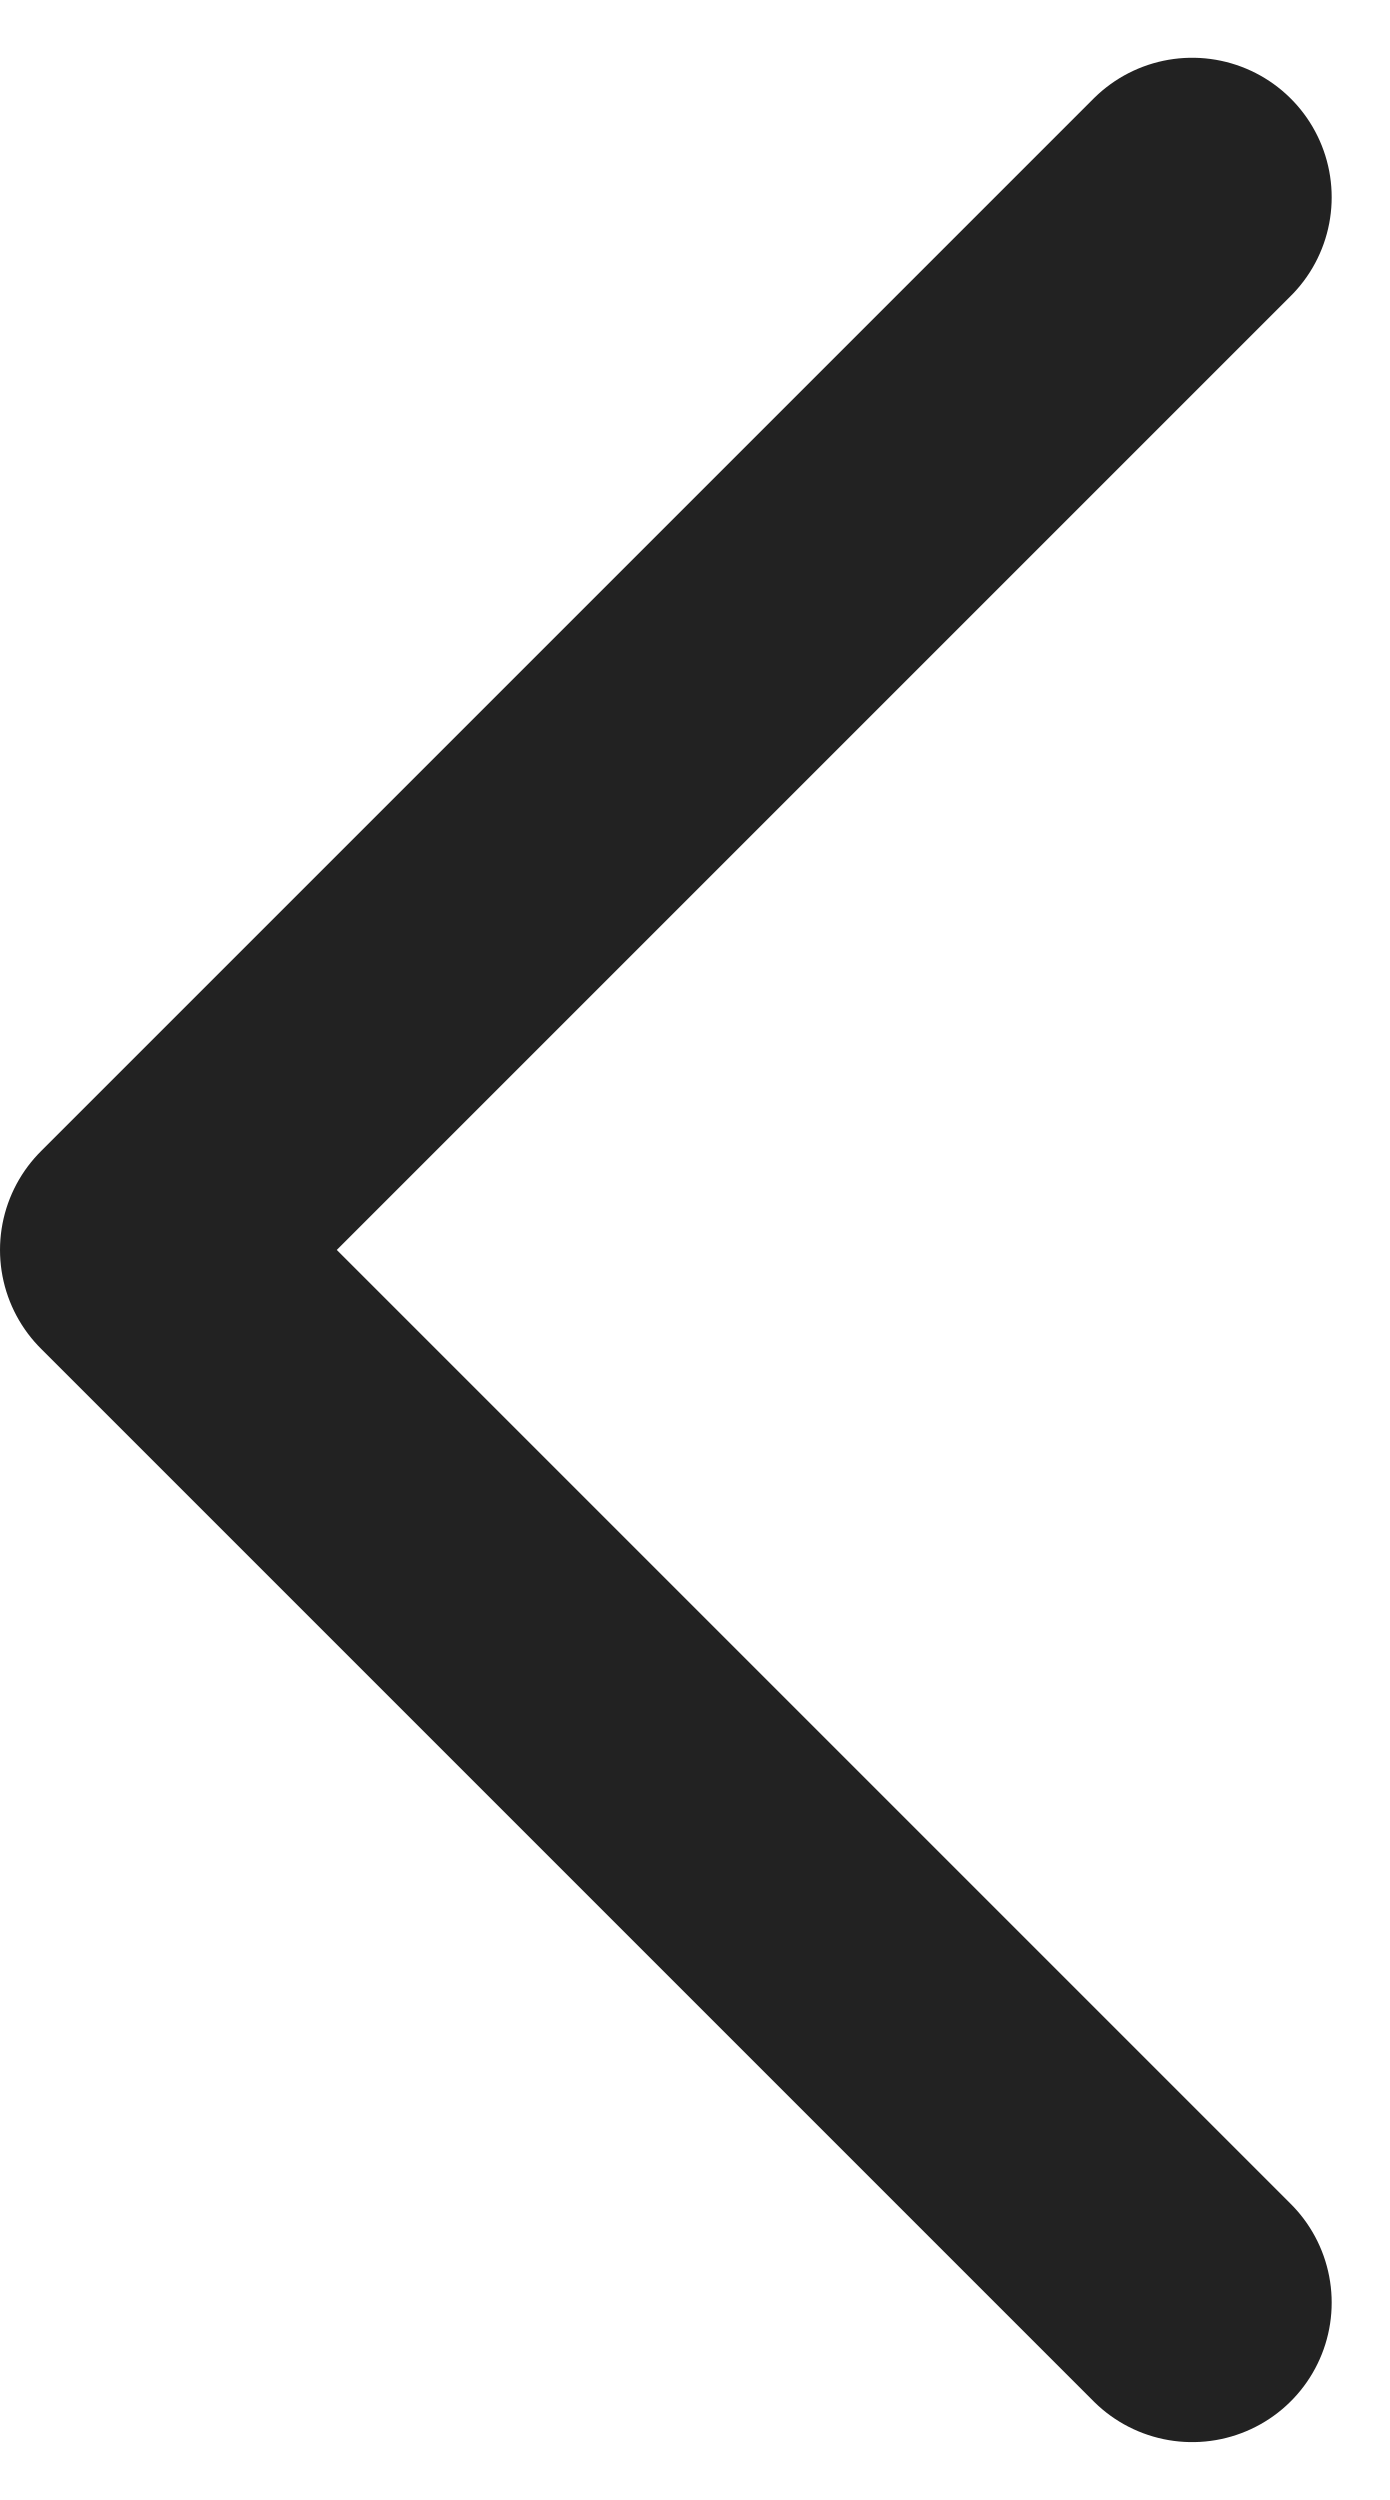
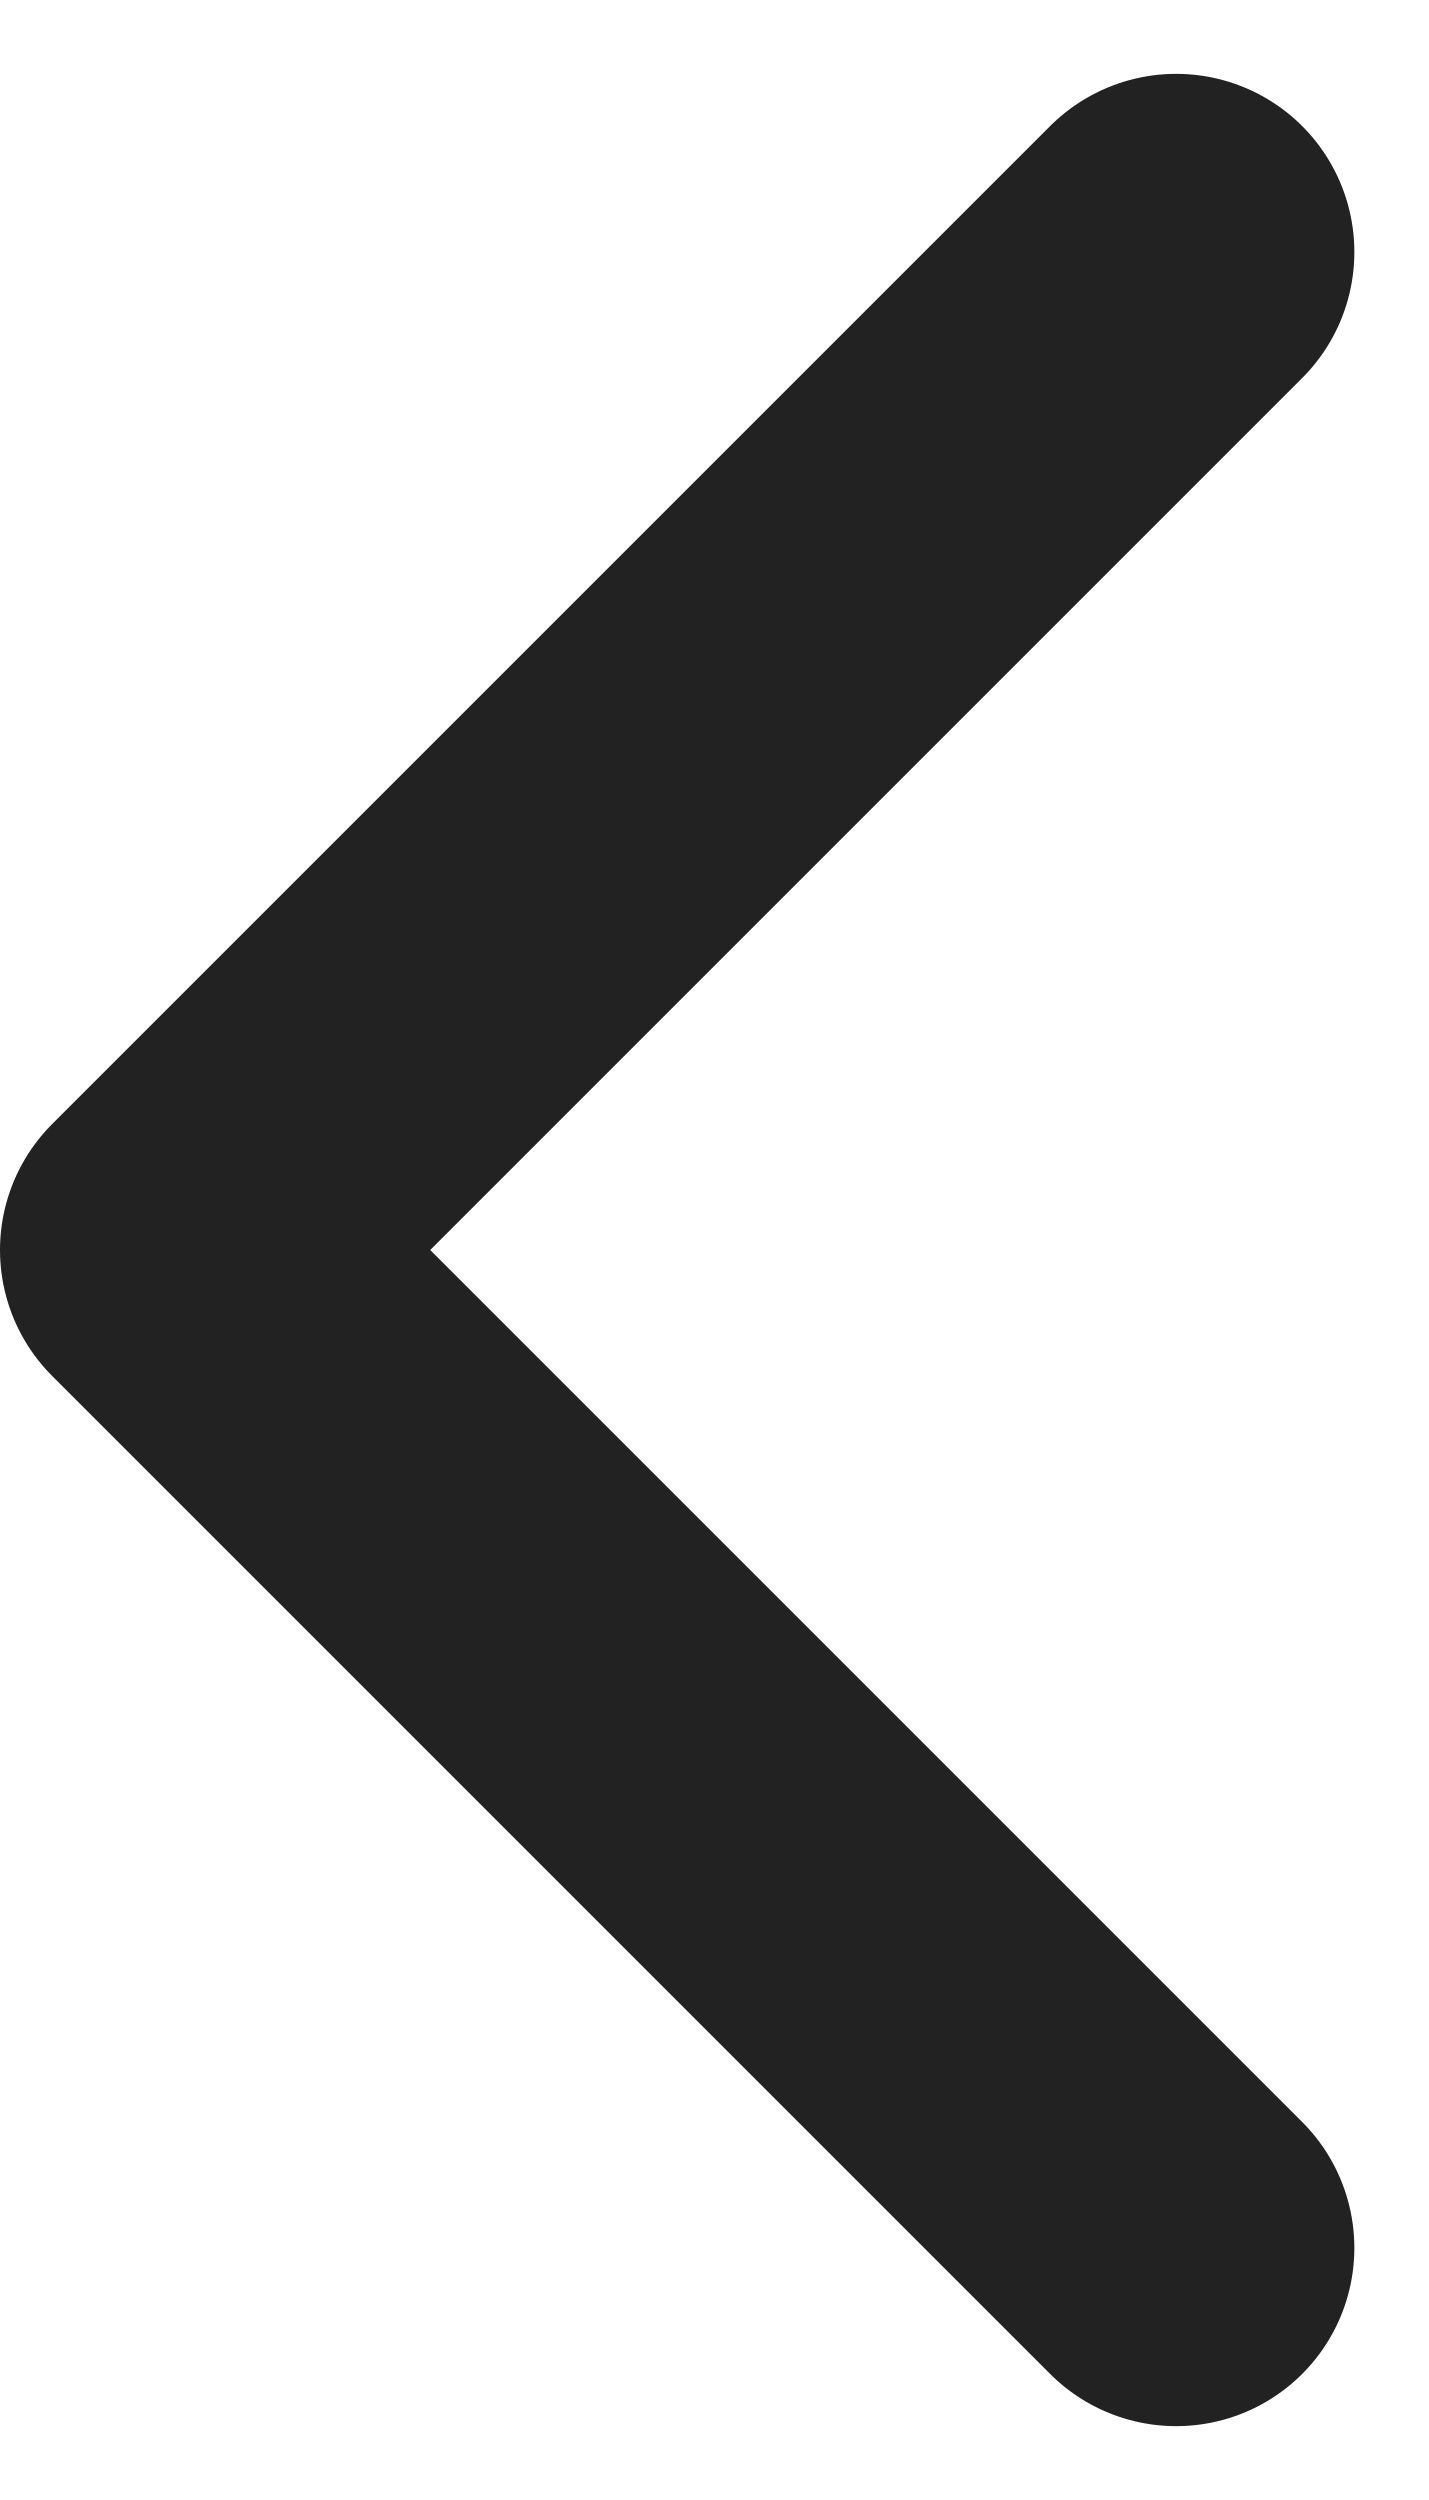
- <svg xmlns="http://www.w3.org/2000/svg" width="9.96" height="17.921" viewBox="0 0 9.96 17.921">
-   <path id="패스_3" data-name="패스 3" d="M601,2095.333l-7.546,7.546,7.546,7.546" transform="translate(-592.454 -2093.919)" fill="none" stroke="#222" stroke-linecap="round" stroke-linejoin="round" stroke-width="2" />
+ <svg xmlns="http://www.w3.org/2000/svg" width="10.018" height="17.536" viewBox="0 0 10.018 17.536">
+   <path id="패스_158" data-name="패스 158" d="M17,27l7-7-7-7" transform="translate(25.25 28.768) rotate(180)" fill="none" stroke="#222" stroke-linecap="round" stroke-linejoin="round" stroke-width="2.5" />
</svg>
